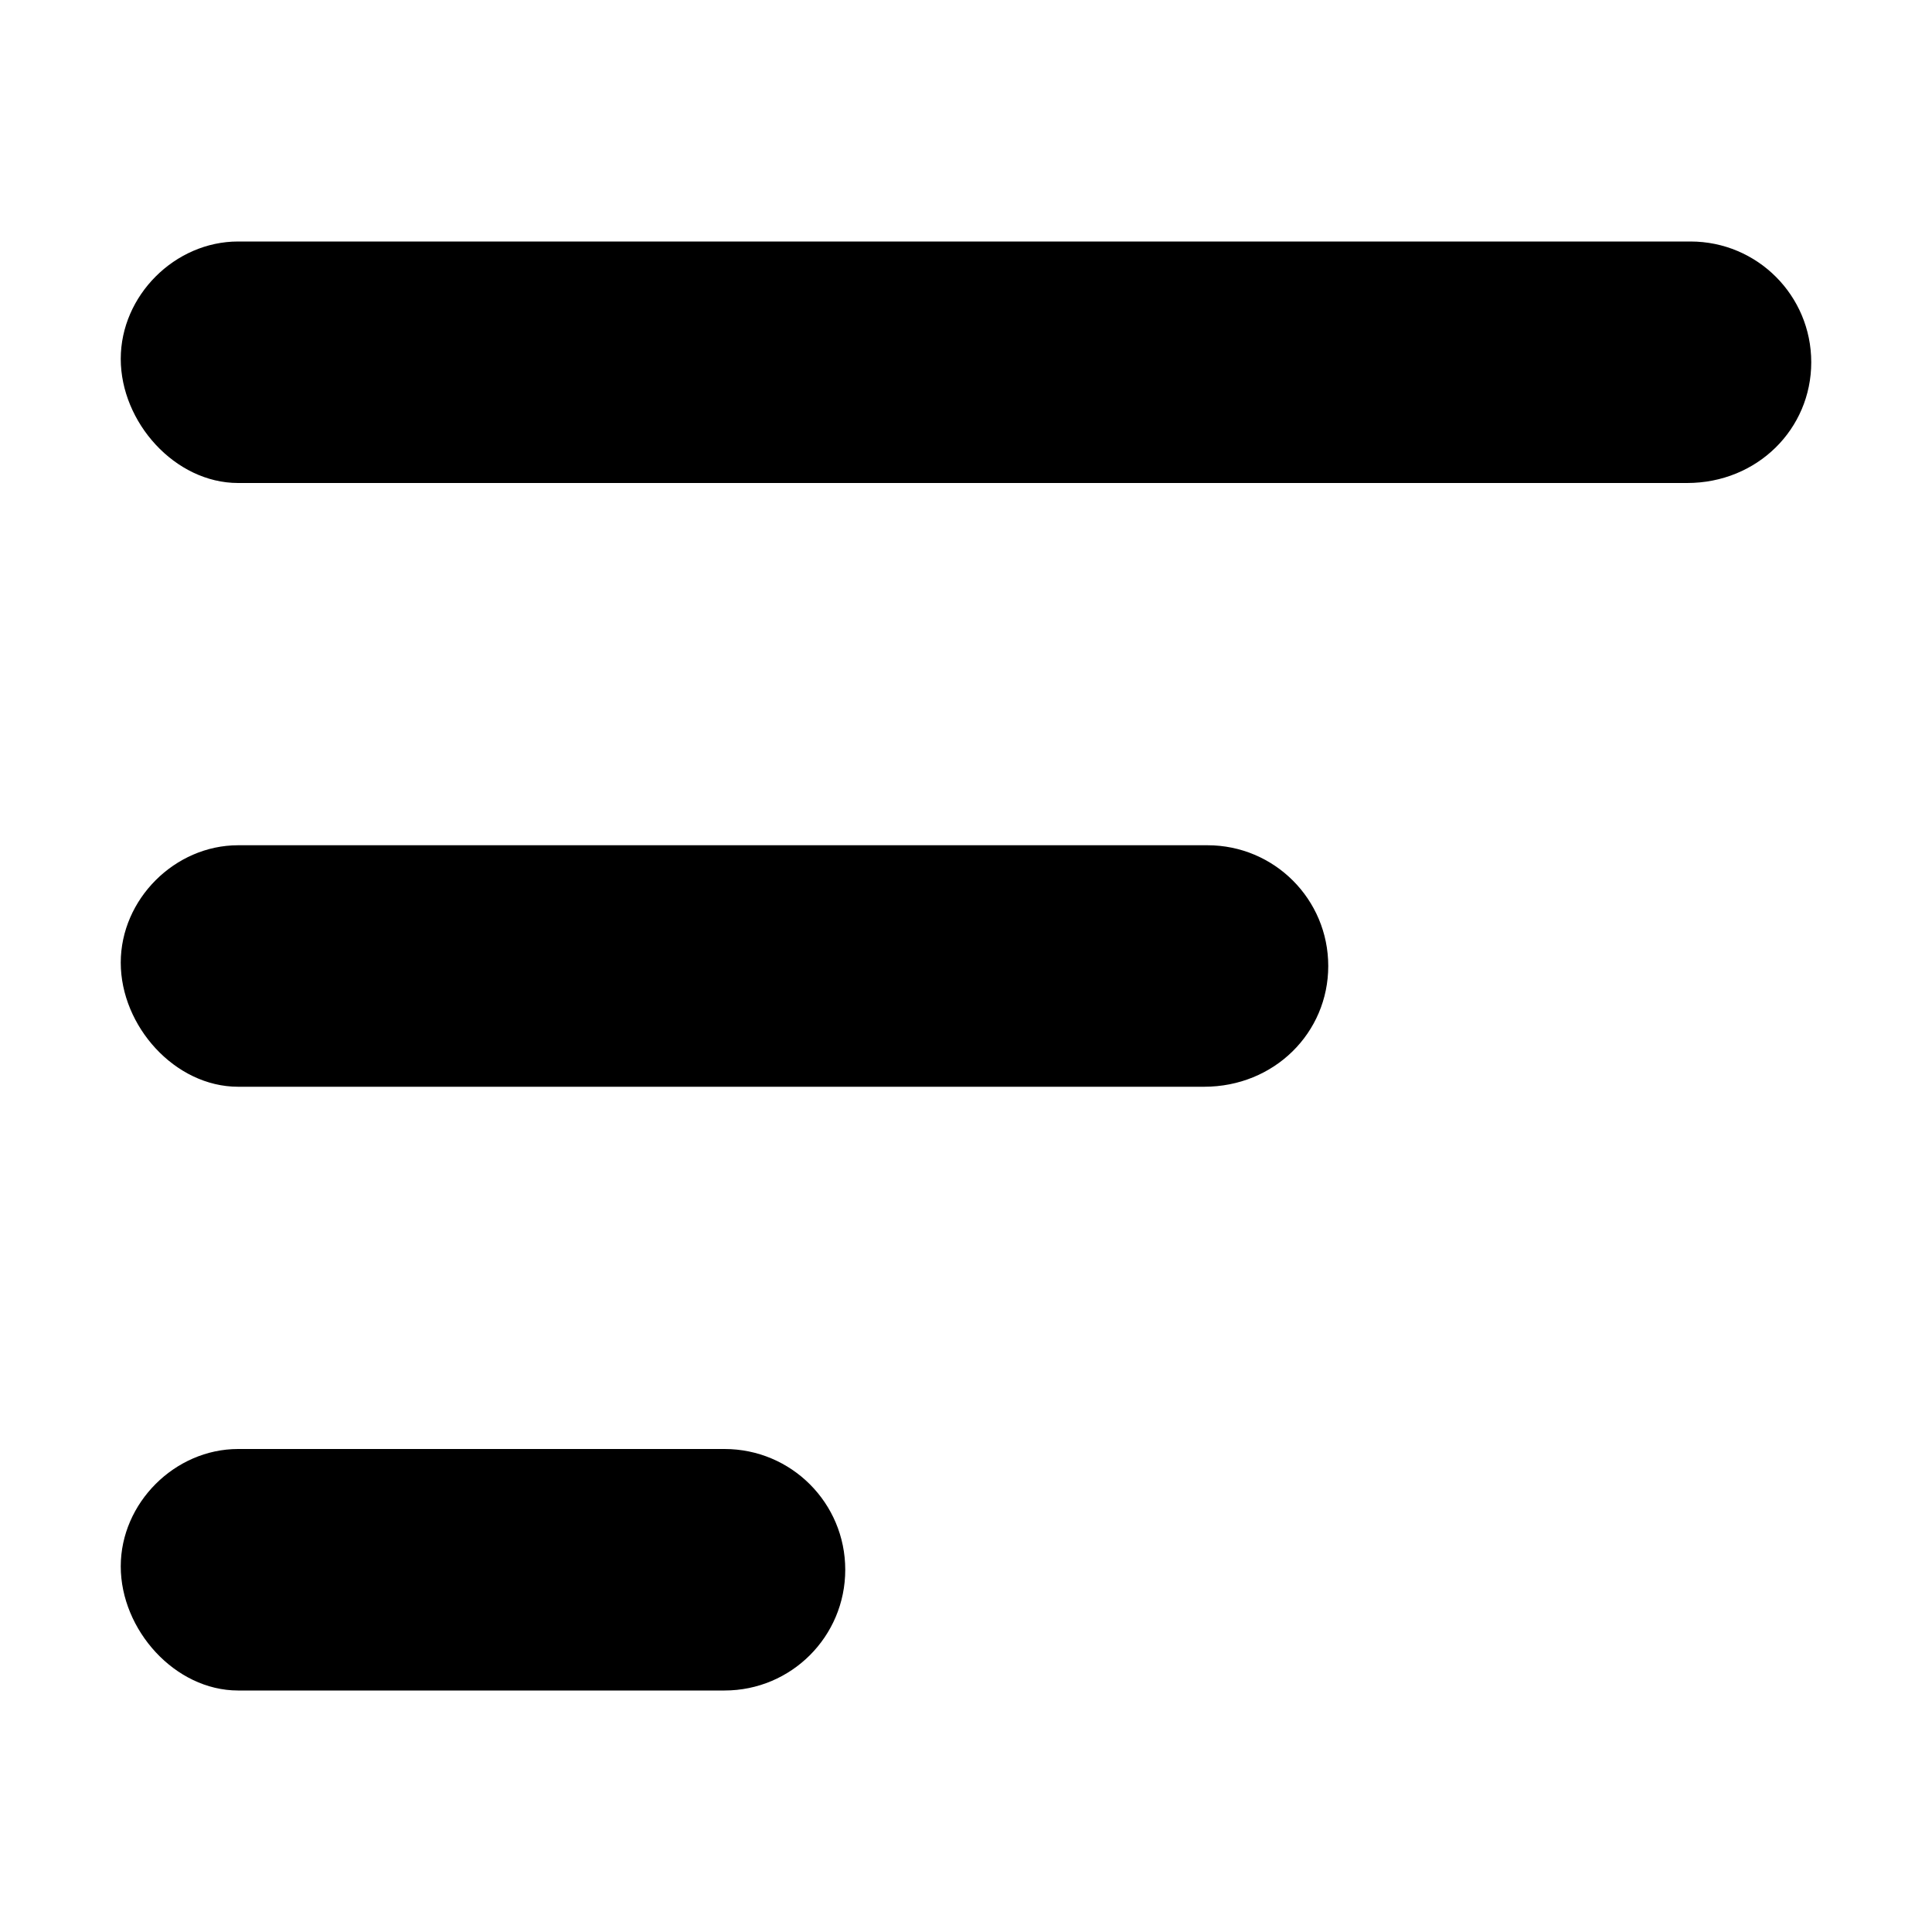
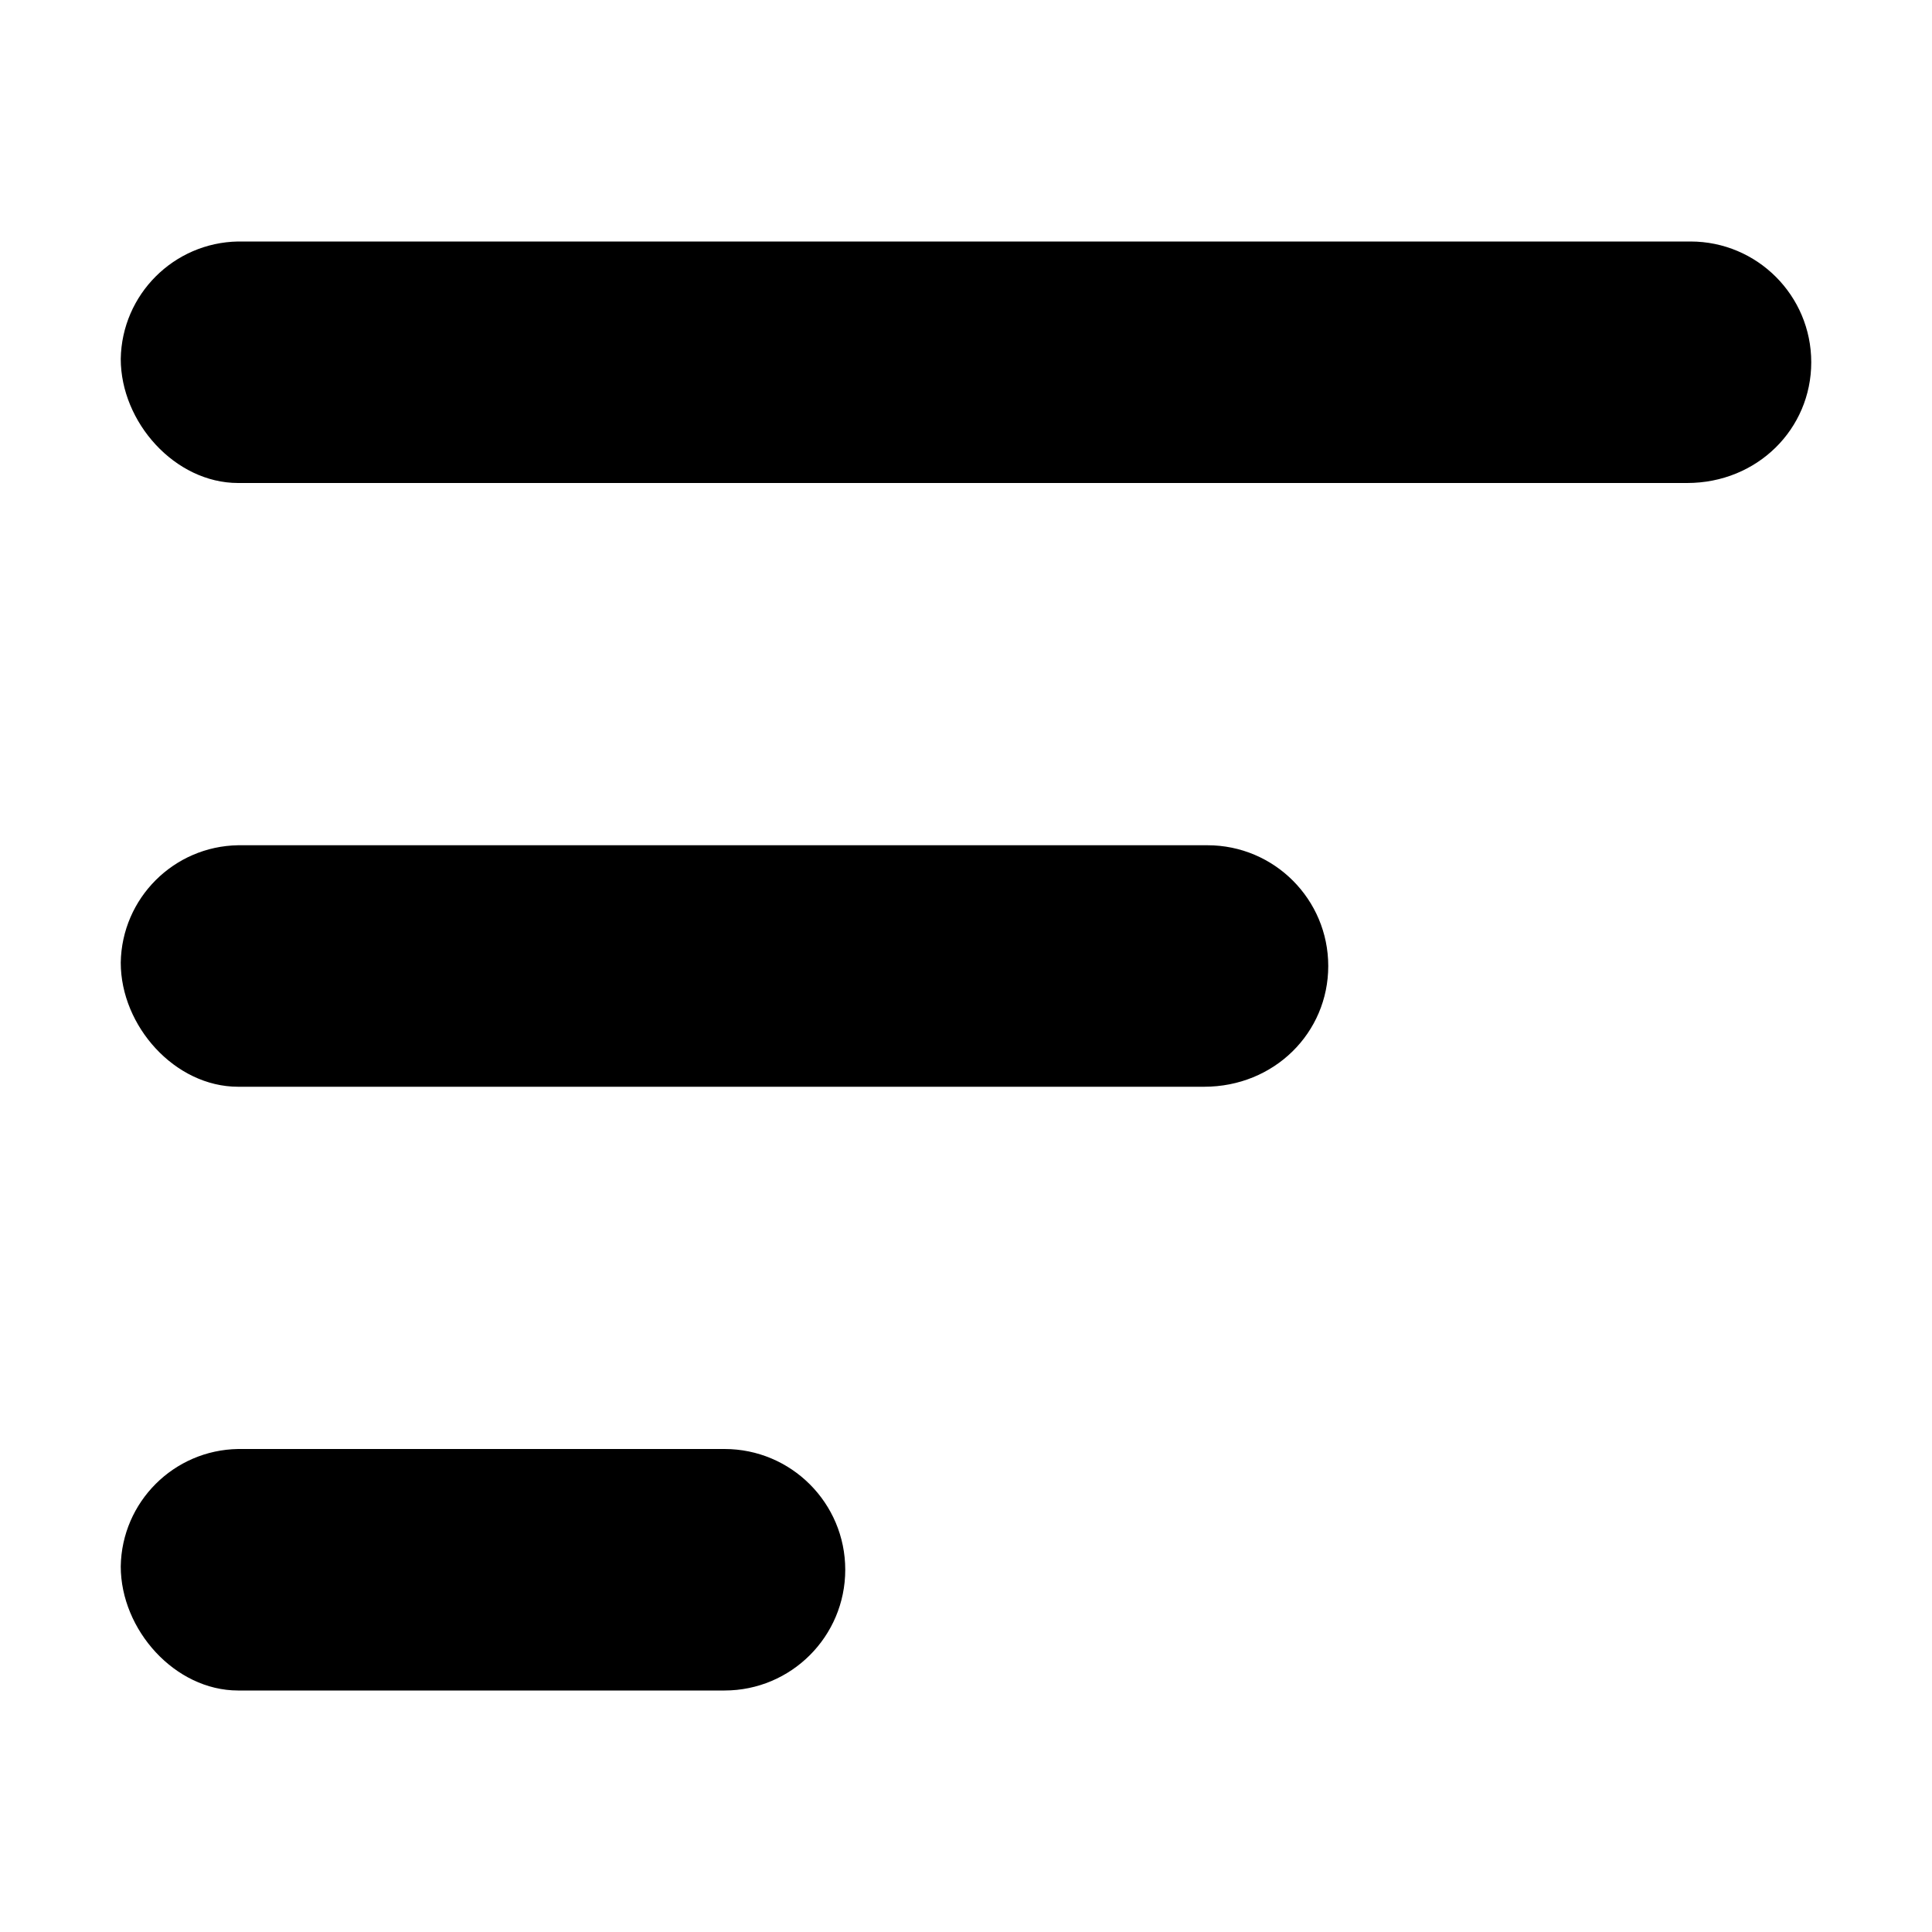
- <svg xmlns="http://www.w3.org/2000/svg" width="16" height="16" viewBox="0 0 16 16" fill="none">
-   <path d="M10 7H1.972C1.448 7 1 7.447 1 7.972C1 8.497 1.448 9 1.972 9H9.972C10.553 9 11 8.553 11 8C11 7.447 10.553 7 10 7ZM6 12H1.972C1.448 12 1 12.447 1 12.972C1 13.497 1.448 14 1.972 14H6C6.553 14 7 13.553 7 13C7 12.447 6.553 12 6 12ZM14 2H1.972C1.448 2 1 2.448 1 2.972C1 3.496 1.448 4 1.972 4H13.972C14.553 4 15 3.553 15 3C15 2.447 14.553 2 14 2Z" fill="black" />
+ <svg xmlns="http://www.w3.org/2000/svg" width="16" height="16" viewBox="0 0 16 16">
+   <path d="M10 7H1.972A.988.988 0 0 0 1 7.972C1 8.497 1.448 9 1.972 9h8C10.553 9 11 8.553 11 8a1 1 0 0 0-1-1Zm-4 5H1.972a.988.988 0 0 0-.972.972c0 .525.448 1.028.972 1.028H6a.999.999 0 1 0 0-2Zm8-10H1.972A.989.989 0 0 0 1 2.972C1 3.496 1.448 4 1.972 4h12C14.553 4 15 3.553 15 3a1 1 0 0 0-1-1Z" />
</svg>
